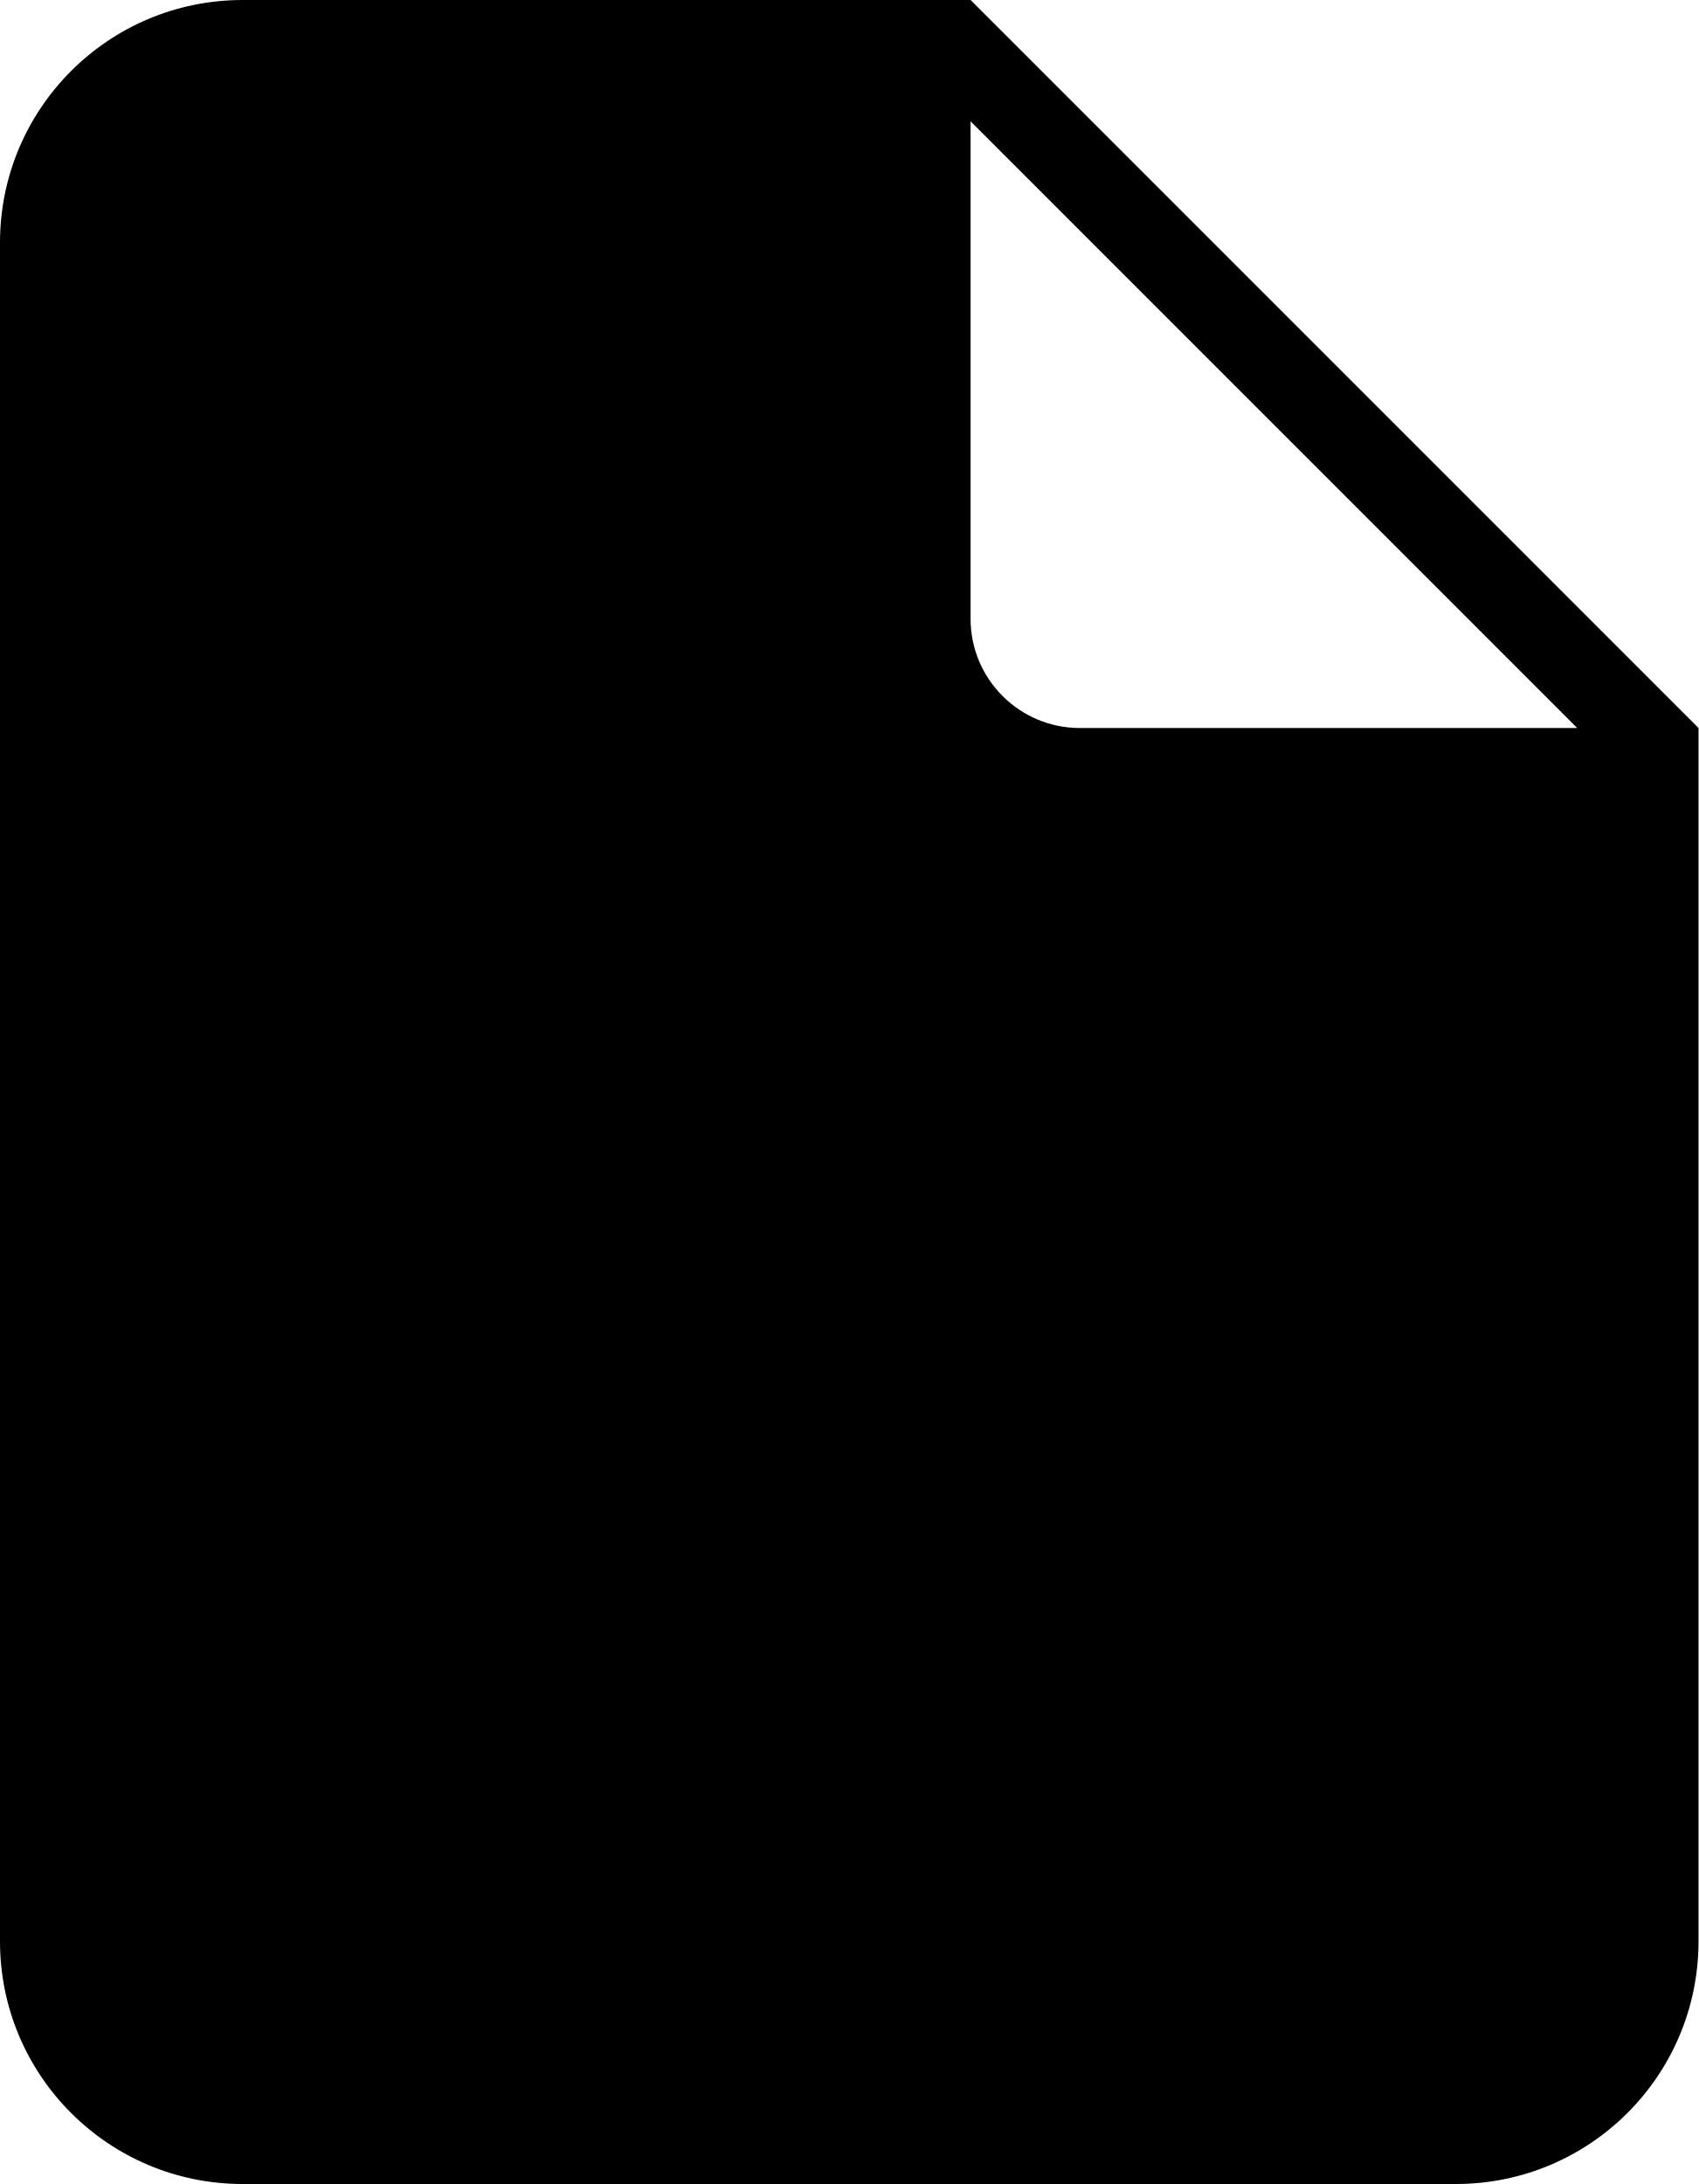
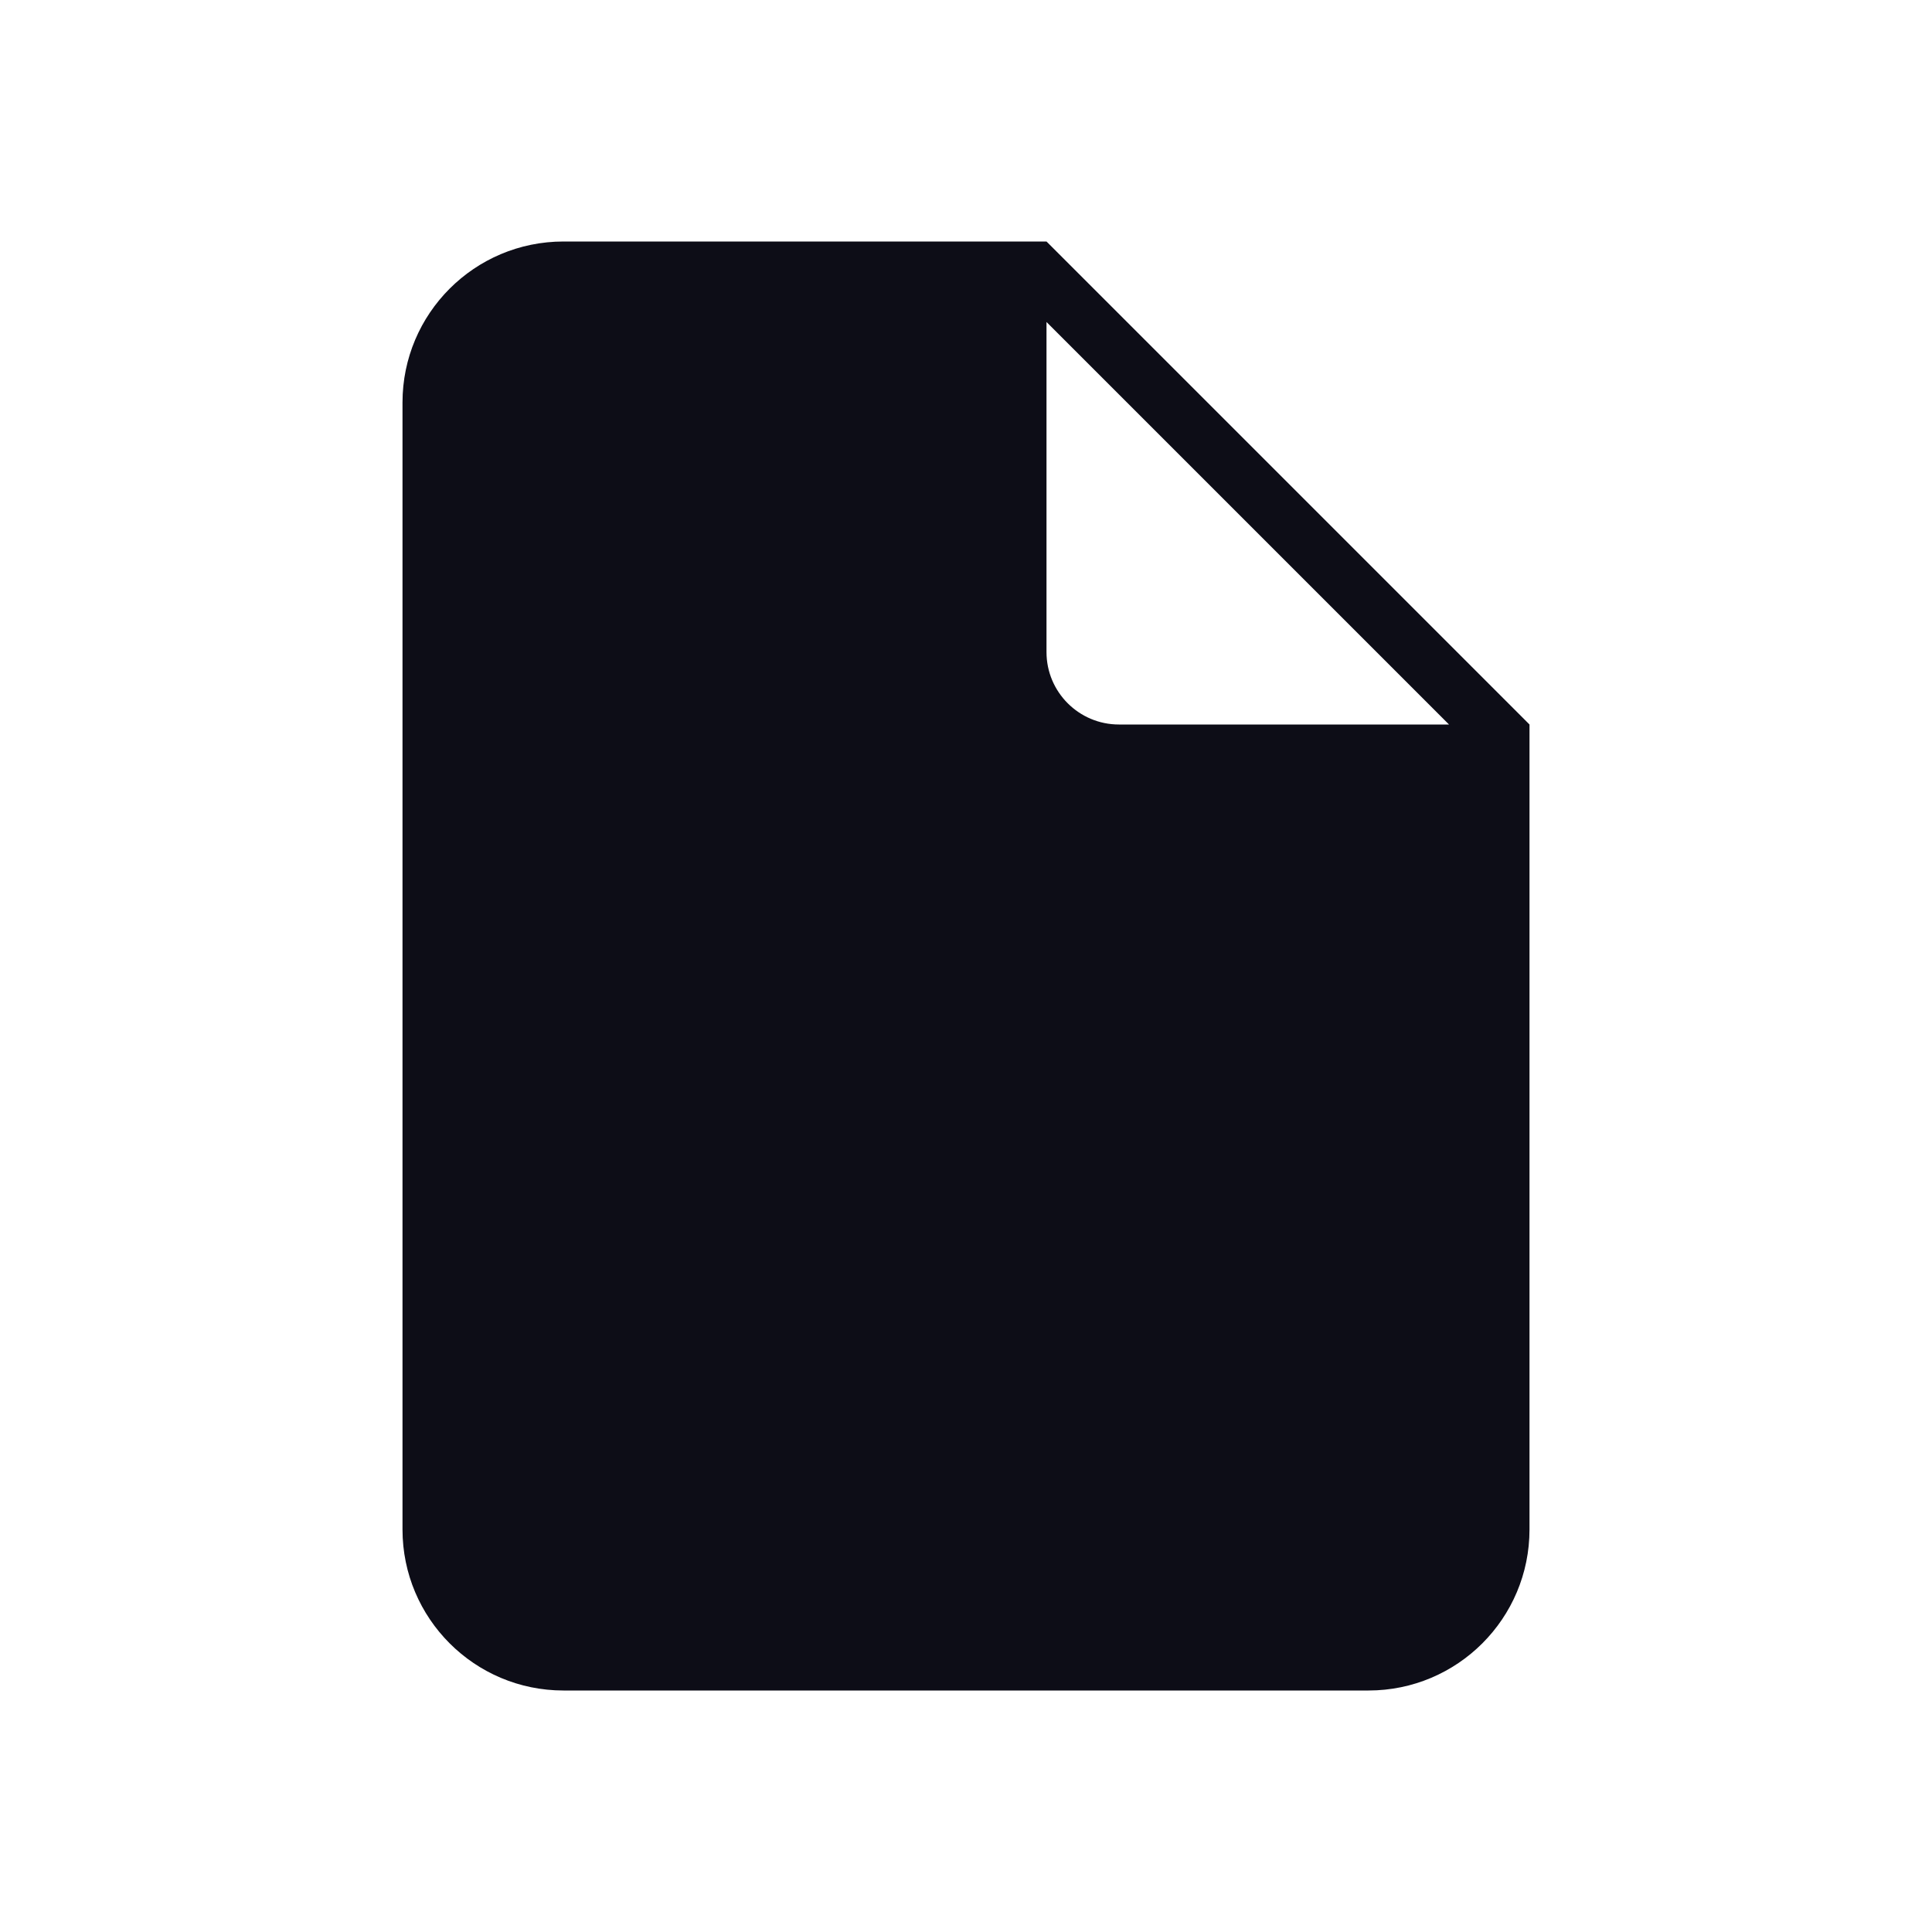
- <svg xmlns="http://www.w3.org/2000/svg" width="14" height="18" viewBox="0 0 14 18">
-   <g fill="none" transform="translate(-5 -3)">
-     <rect width="24" height="24" />
-     <path fill="#000" d="M13,3 L19,9 L19,19 C19,20.105 18.105,21 17,21 L7,21 C5.895,21 5,20.105 5,19 L5,5 C5,3.895 5.895,3 7,3 L13,3 Z M13,4 L13,8.1 C13,8.597 13.403,9 13.9,9 L18,9 L13,4 Z" />
-   </g>
+ <svg xmlns="http://www.w3.org/2000/svg" width="24" height="24">
+   <path d="M13 3l6 6v10a2 2 0 0 1-2 2H7a2 2 0 0 1-2-2V5a2 2 0 0 1 2-2h6zm0 1v4.1a.9.9 0 0 0 .9.9H18l-5-5z" class="main" fill="#0D0D17" fill-rule="nonzero" />
</svg>
